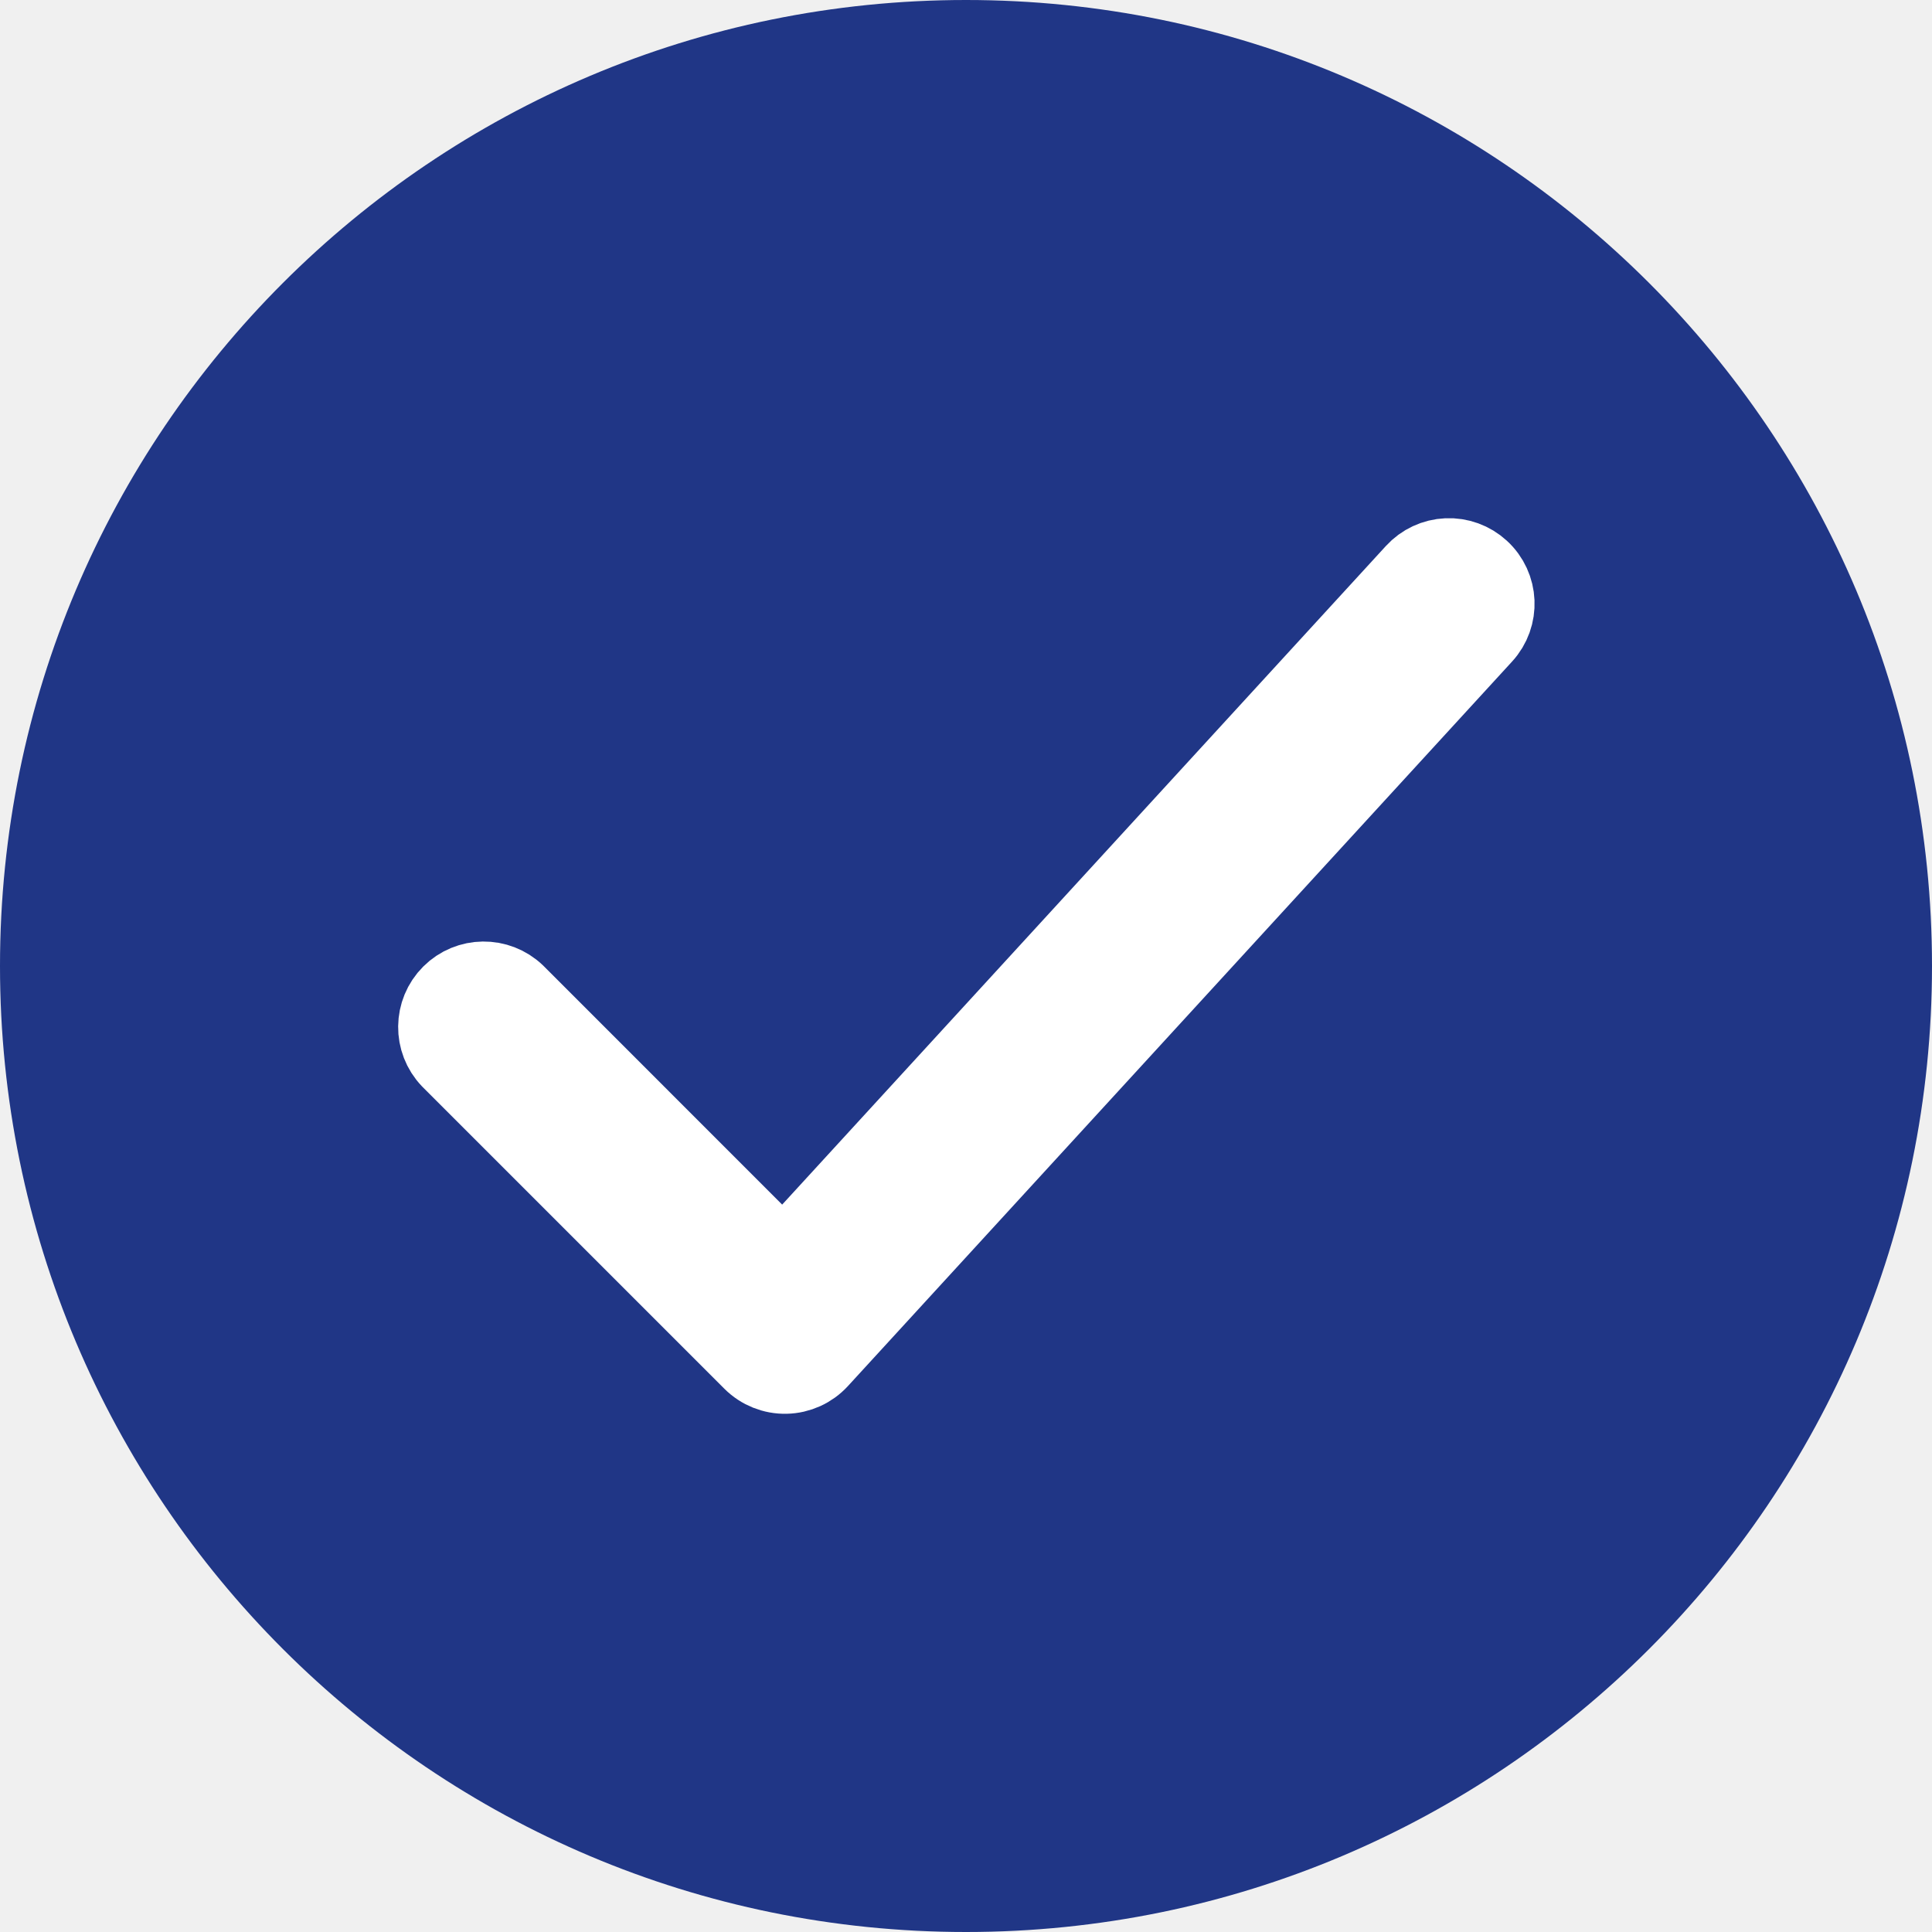
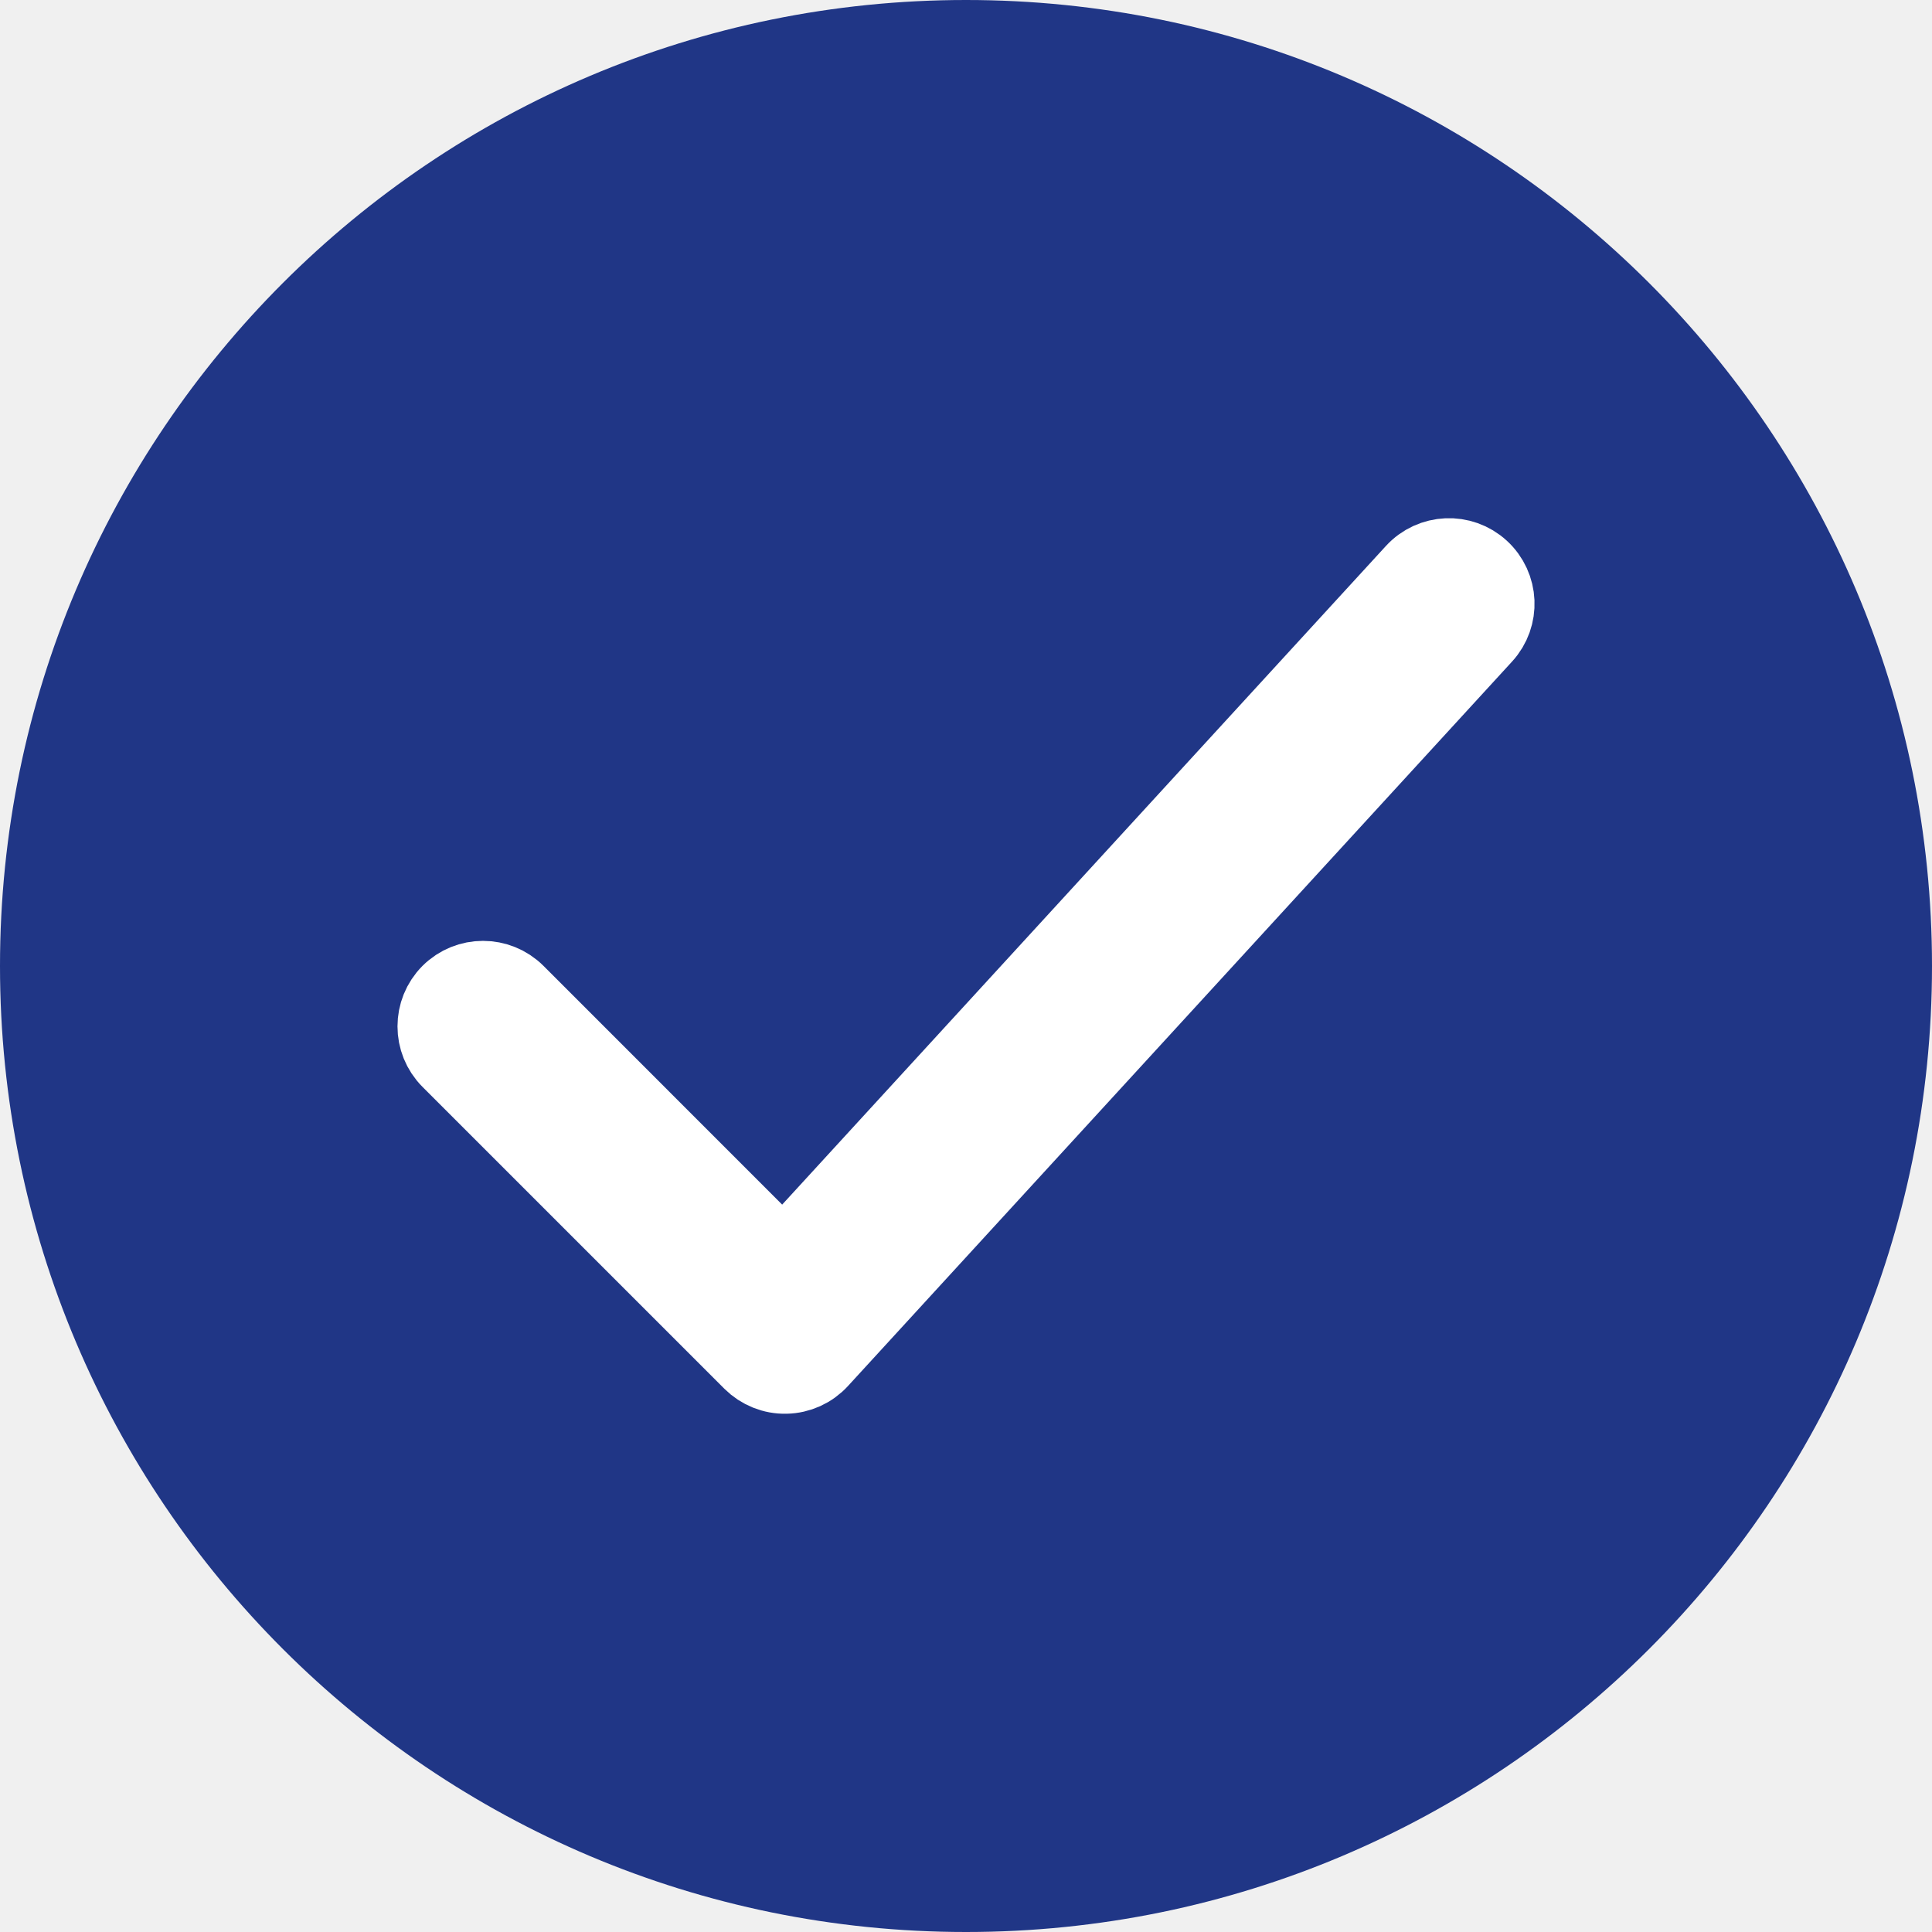
- <svg xmlns="http://www.w3.org/2000/svg" width="24" height="24" fill="none">
+ <svg xmlns="http://www.w3.org/2000/svg" width="24" height="24" viewBox="0 0 24 24" fill="none">
  <rect width="24" height="24" rx="12" fill="#203686" />
-   <path fill-rule="evenodd" clip-rule="evenodd" d="M18.38 7.085c.23.21.245.566.035.795l-8.25 9a.563.563 0 01-.813.018l-3.75-3.75a.563.563 0 01.796-.796l3.334 3.335 7.853-8.567a.562.562 0 01.795-.035z" fill="#fff" stroke="#fff" stroke-linecap="round" stroke-linejoin="round" />
+   <path fill-rule="evenodd" clip-rule="evenodd" d="M18.38 7.085C18.609 7.295 18.625 7.651 18.415 7.88L10.165 16.88C10.061 16.993 9.916 17.059 9.762 17.062C9.609 17.066 9.461 17.006 9.352 16.898L5.602 13.148C5.383 12.928 5.383 12.572 5.602 12.352C5.822 12.133 6.178 12.133 6.398 12.352L9.732 15.687L17.585 7.12C17.795 6.891 18.151 6.875 18.38 7.085Z" fill="white" stroke="white" stroke-linecap="round" stroke-linejoin="round" />
</svg>
